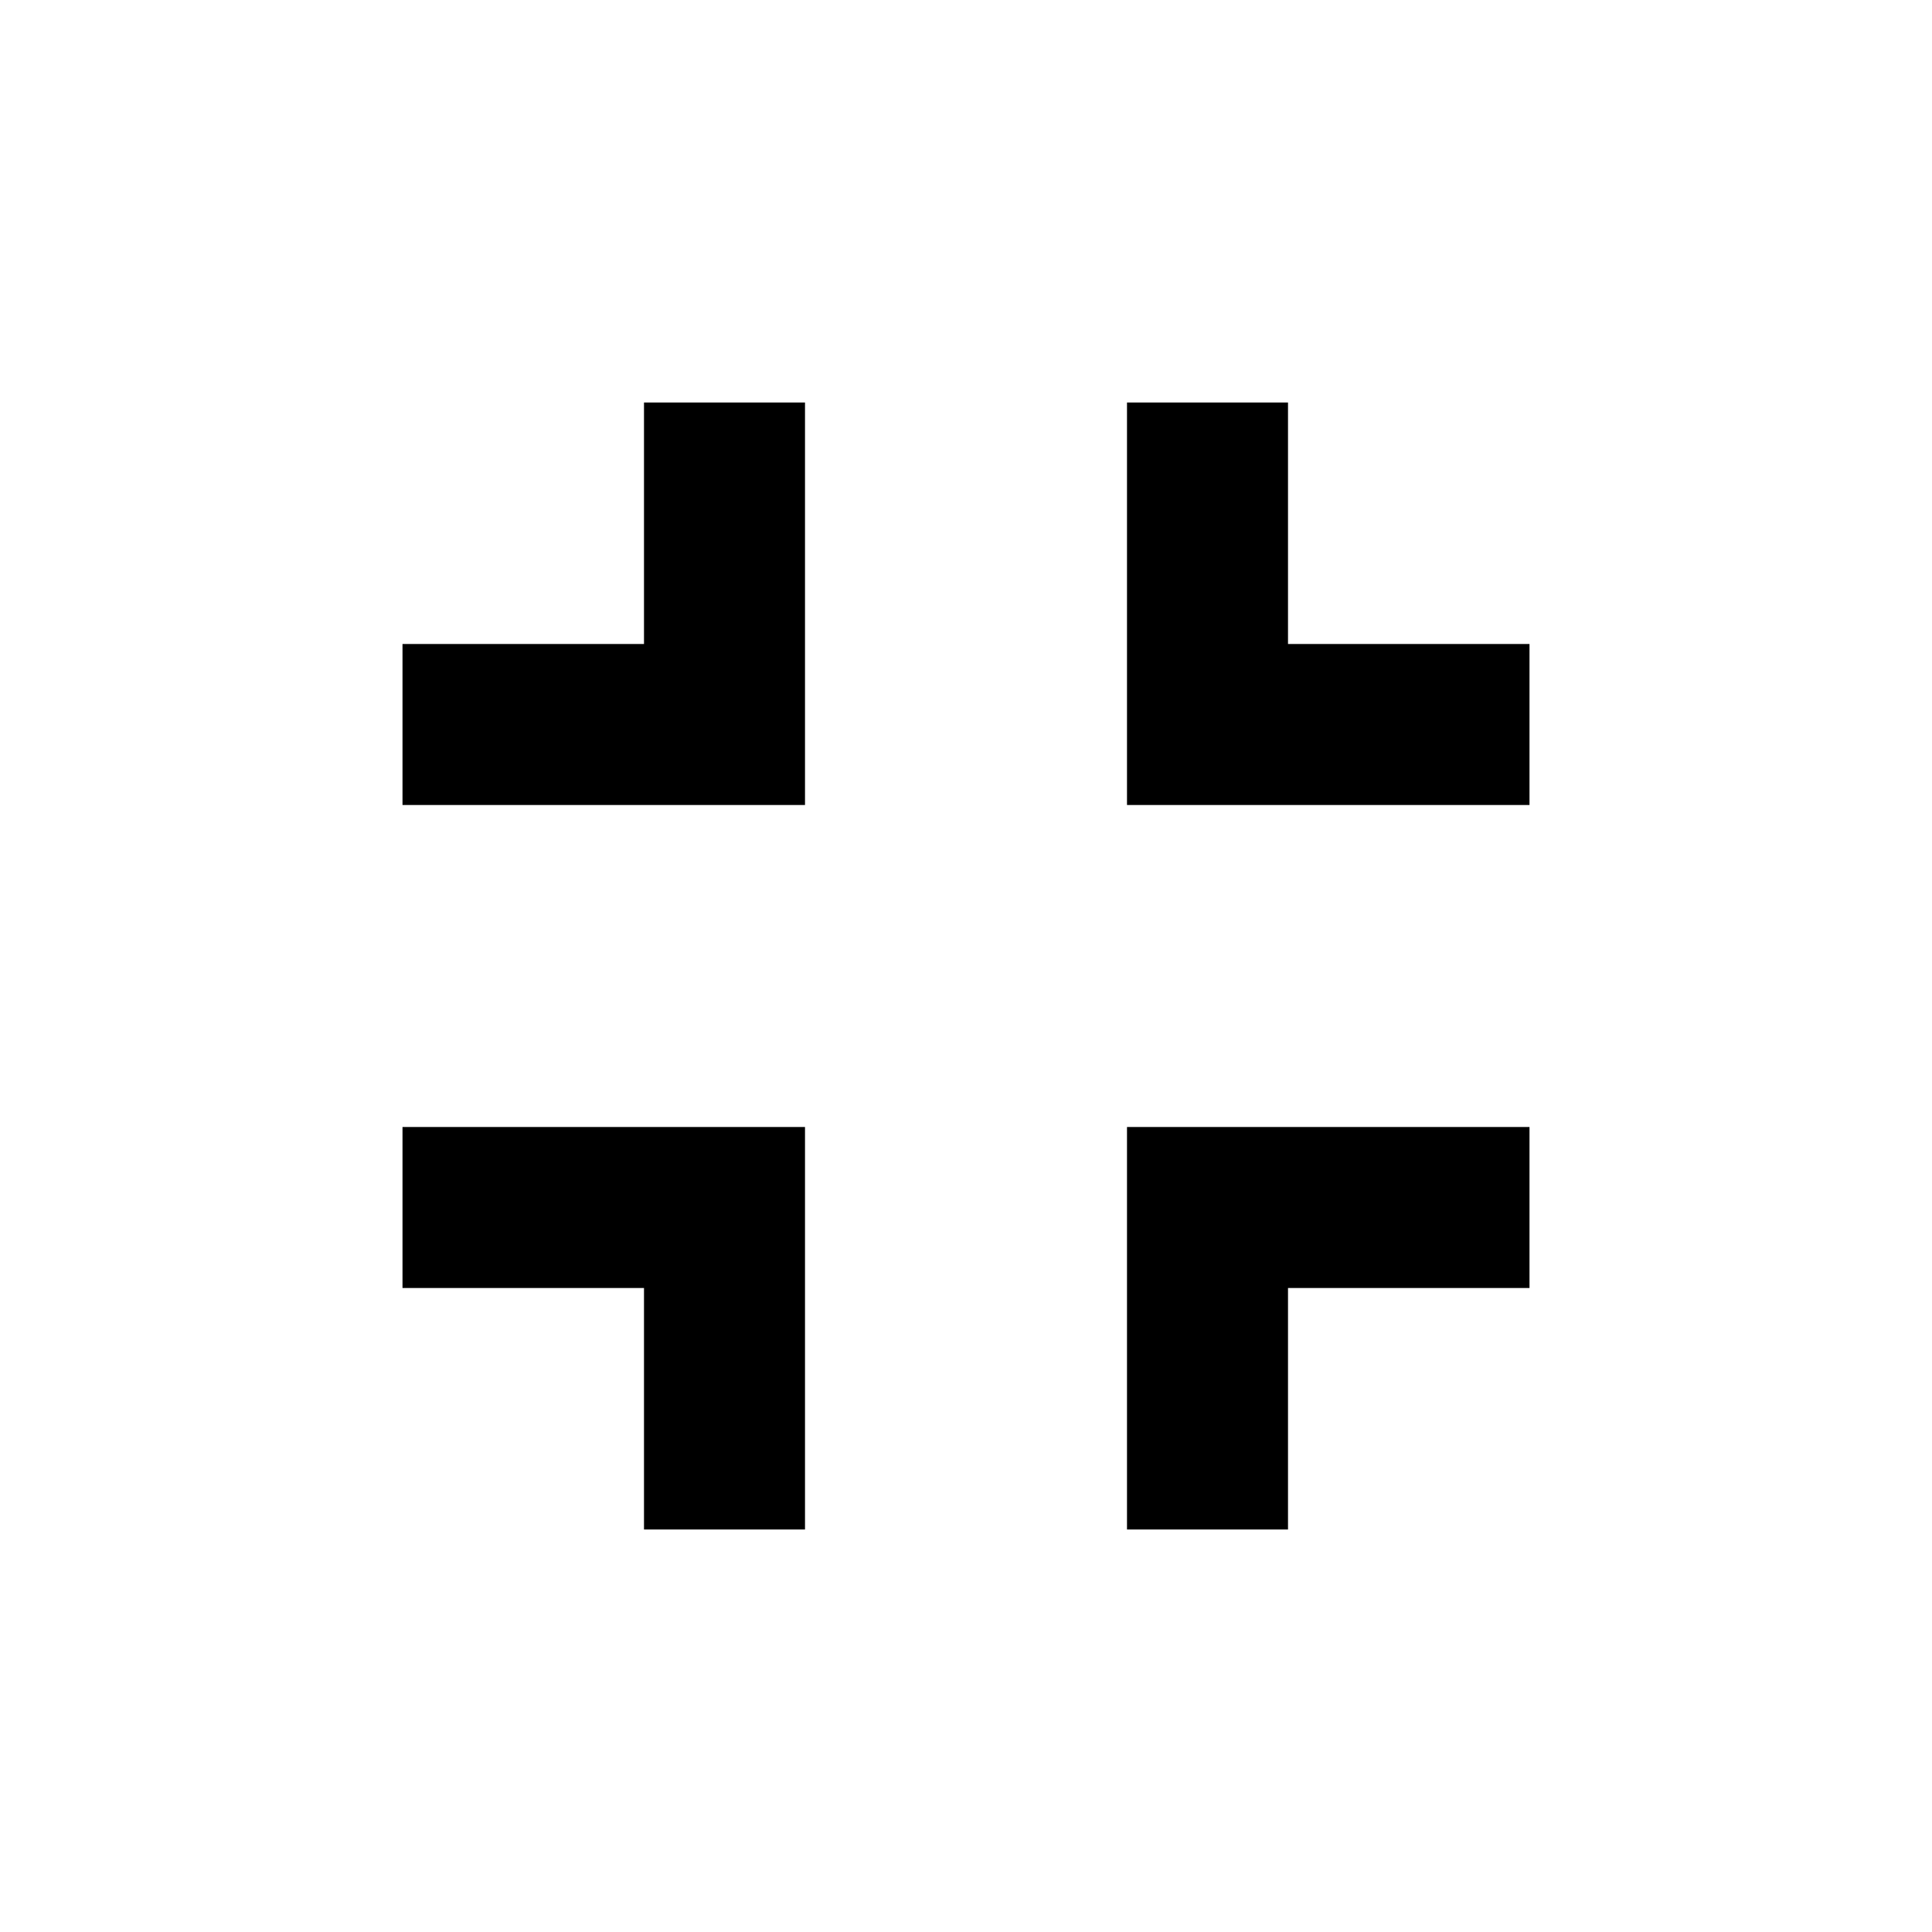
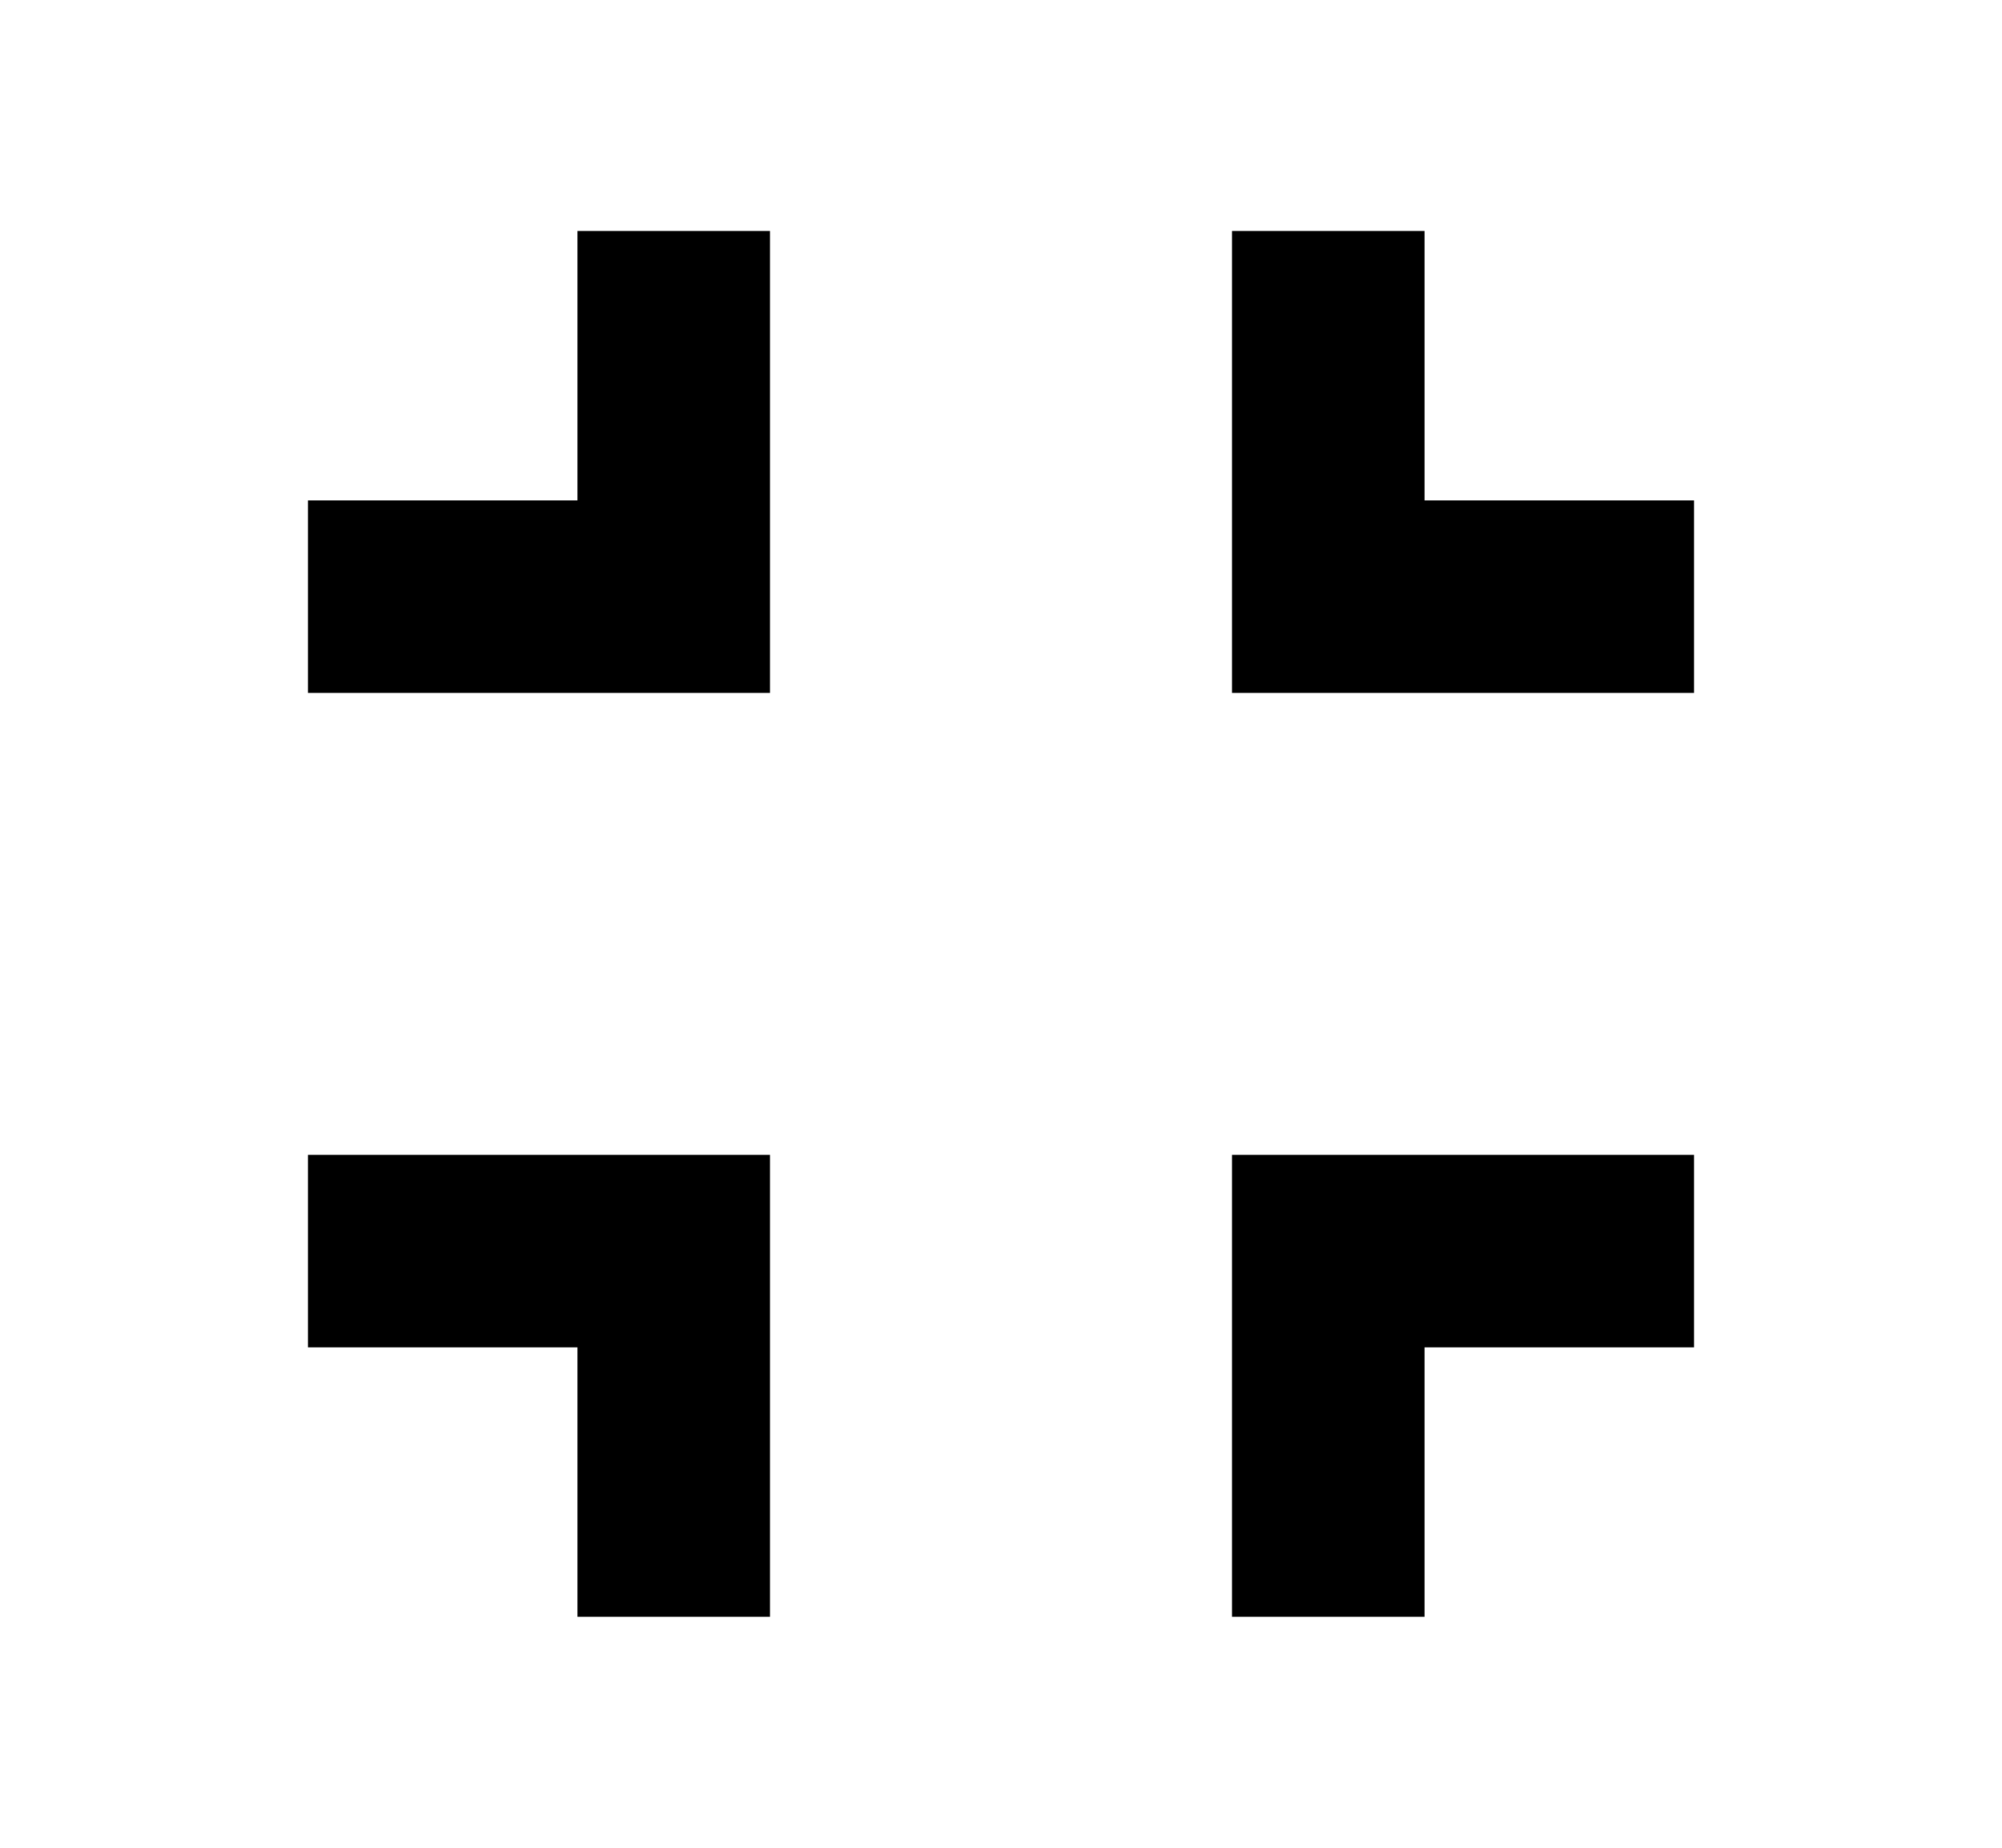
- <svg xmlns="http://www.w3.org/2000/svg" width="24" height="24" viewBox="0 0 24 24">
-   <path d="M0 0h24v24H0z" fill="none" />
-   <path class="icon" d="M5 16h3v3h2v-5H5v2zm3-8H5v2h5V5H8v3zm6 11h2v-3h3v-2h-5v5zm2-11V5h-2v5h5V8h-3z" />
+ <svg xmlns="http://www.w3.org/2000/svg" aria-hidden="true" viewBox="0 0 26 24">
+   <path d="M18.5 6.5V3H16v6h6V6.5h-3.5ZM16 21h2.5v-3.5H22V15h-6v6ZM4 17.5h3.5V21H10v-6H4v2.5Zm3.5-11H4V9h6V3H7.5v3.5Z" />
</svg>
